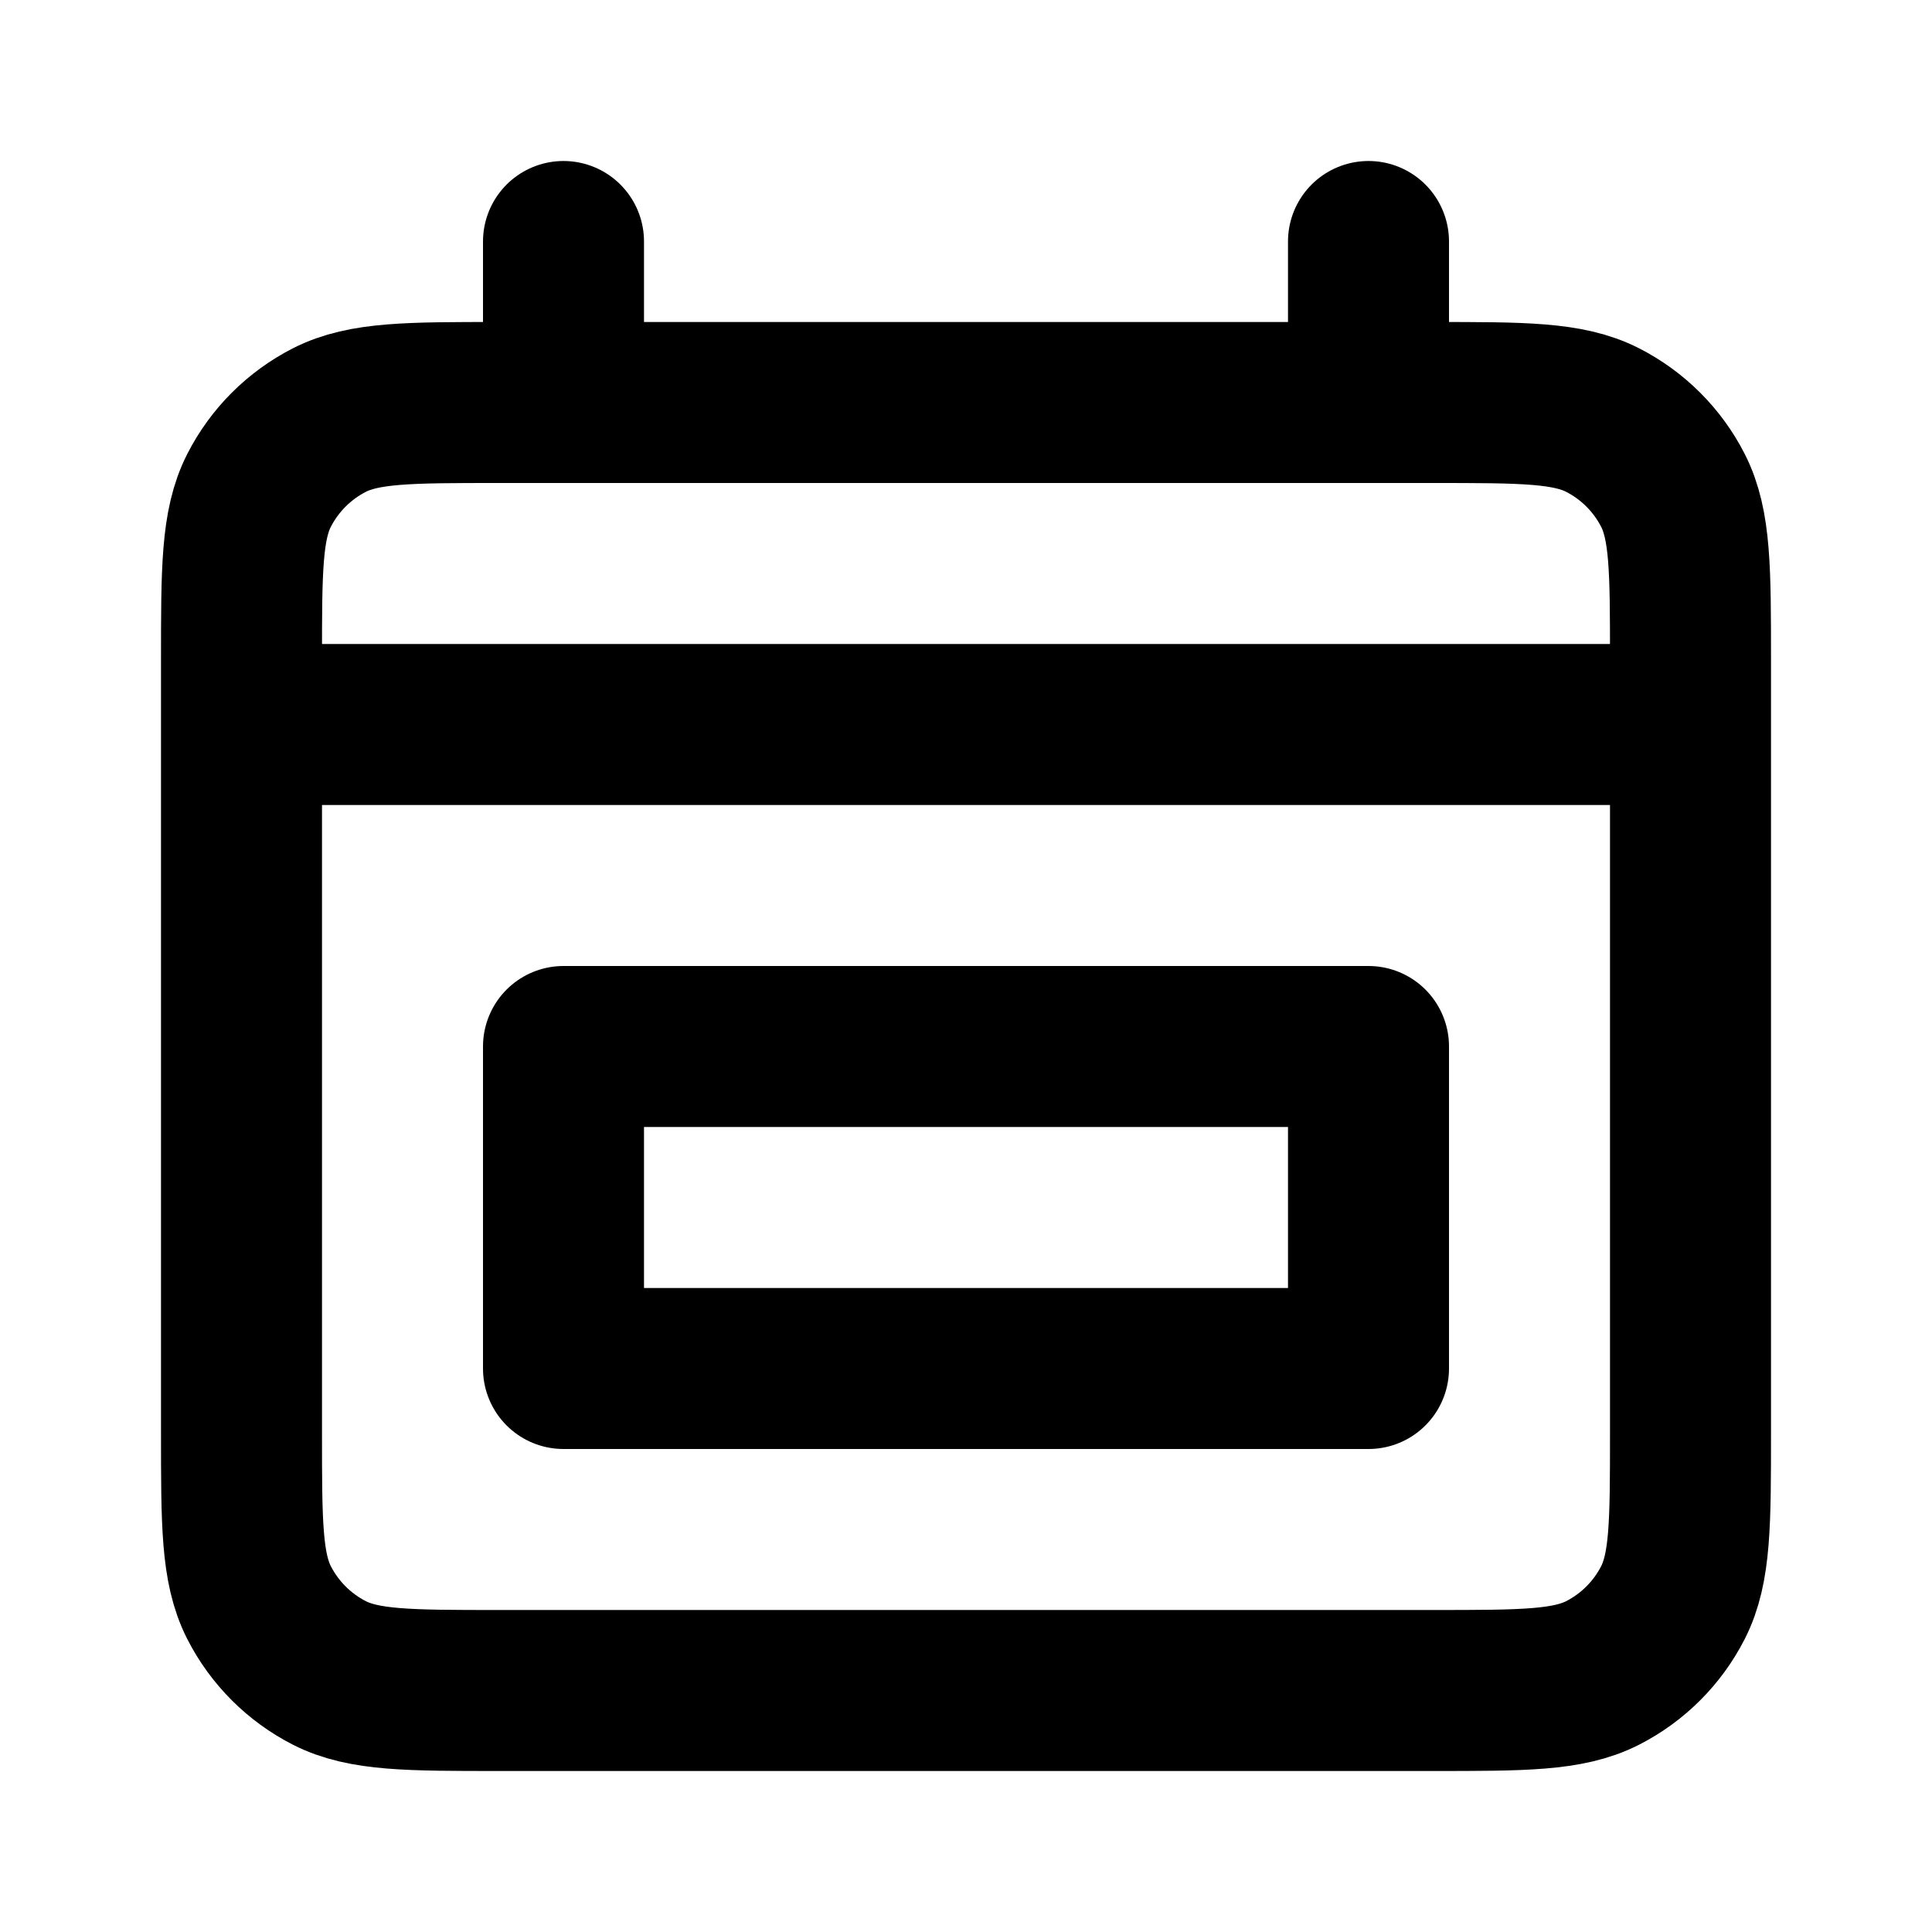
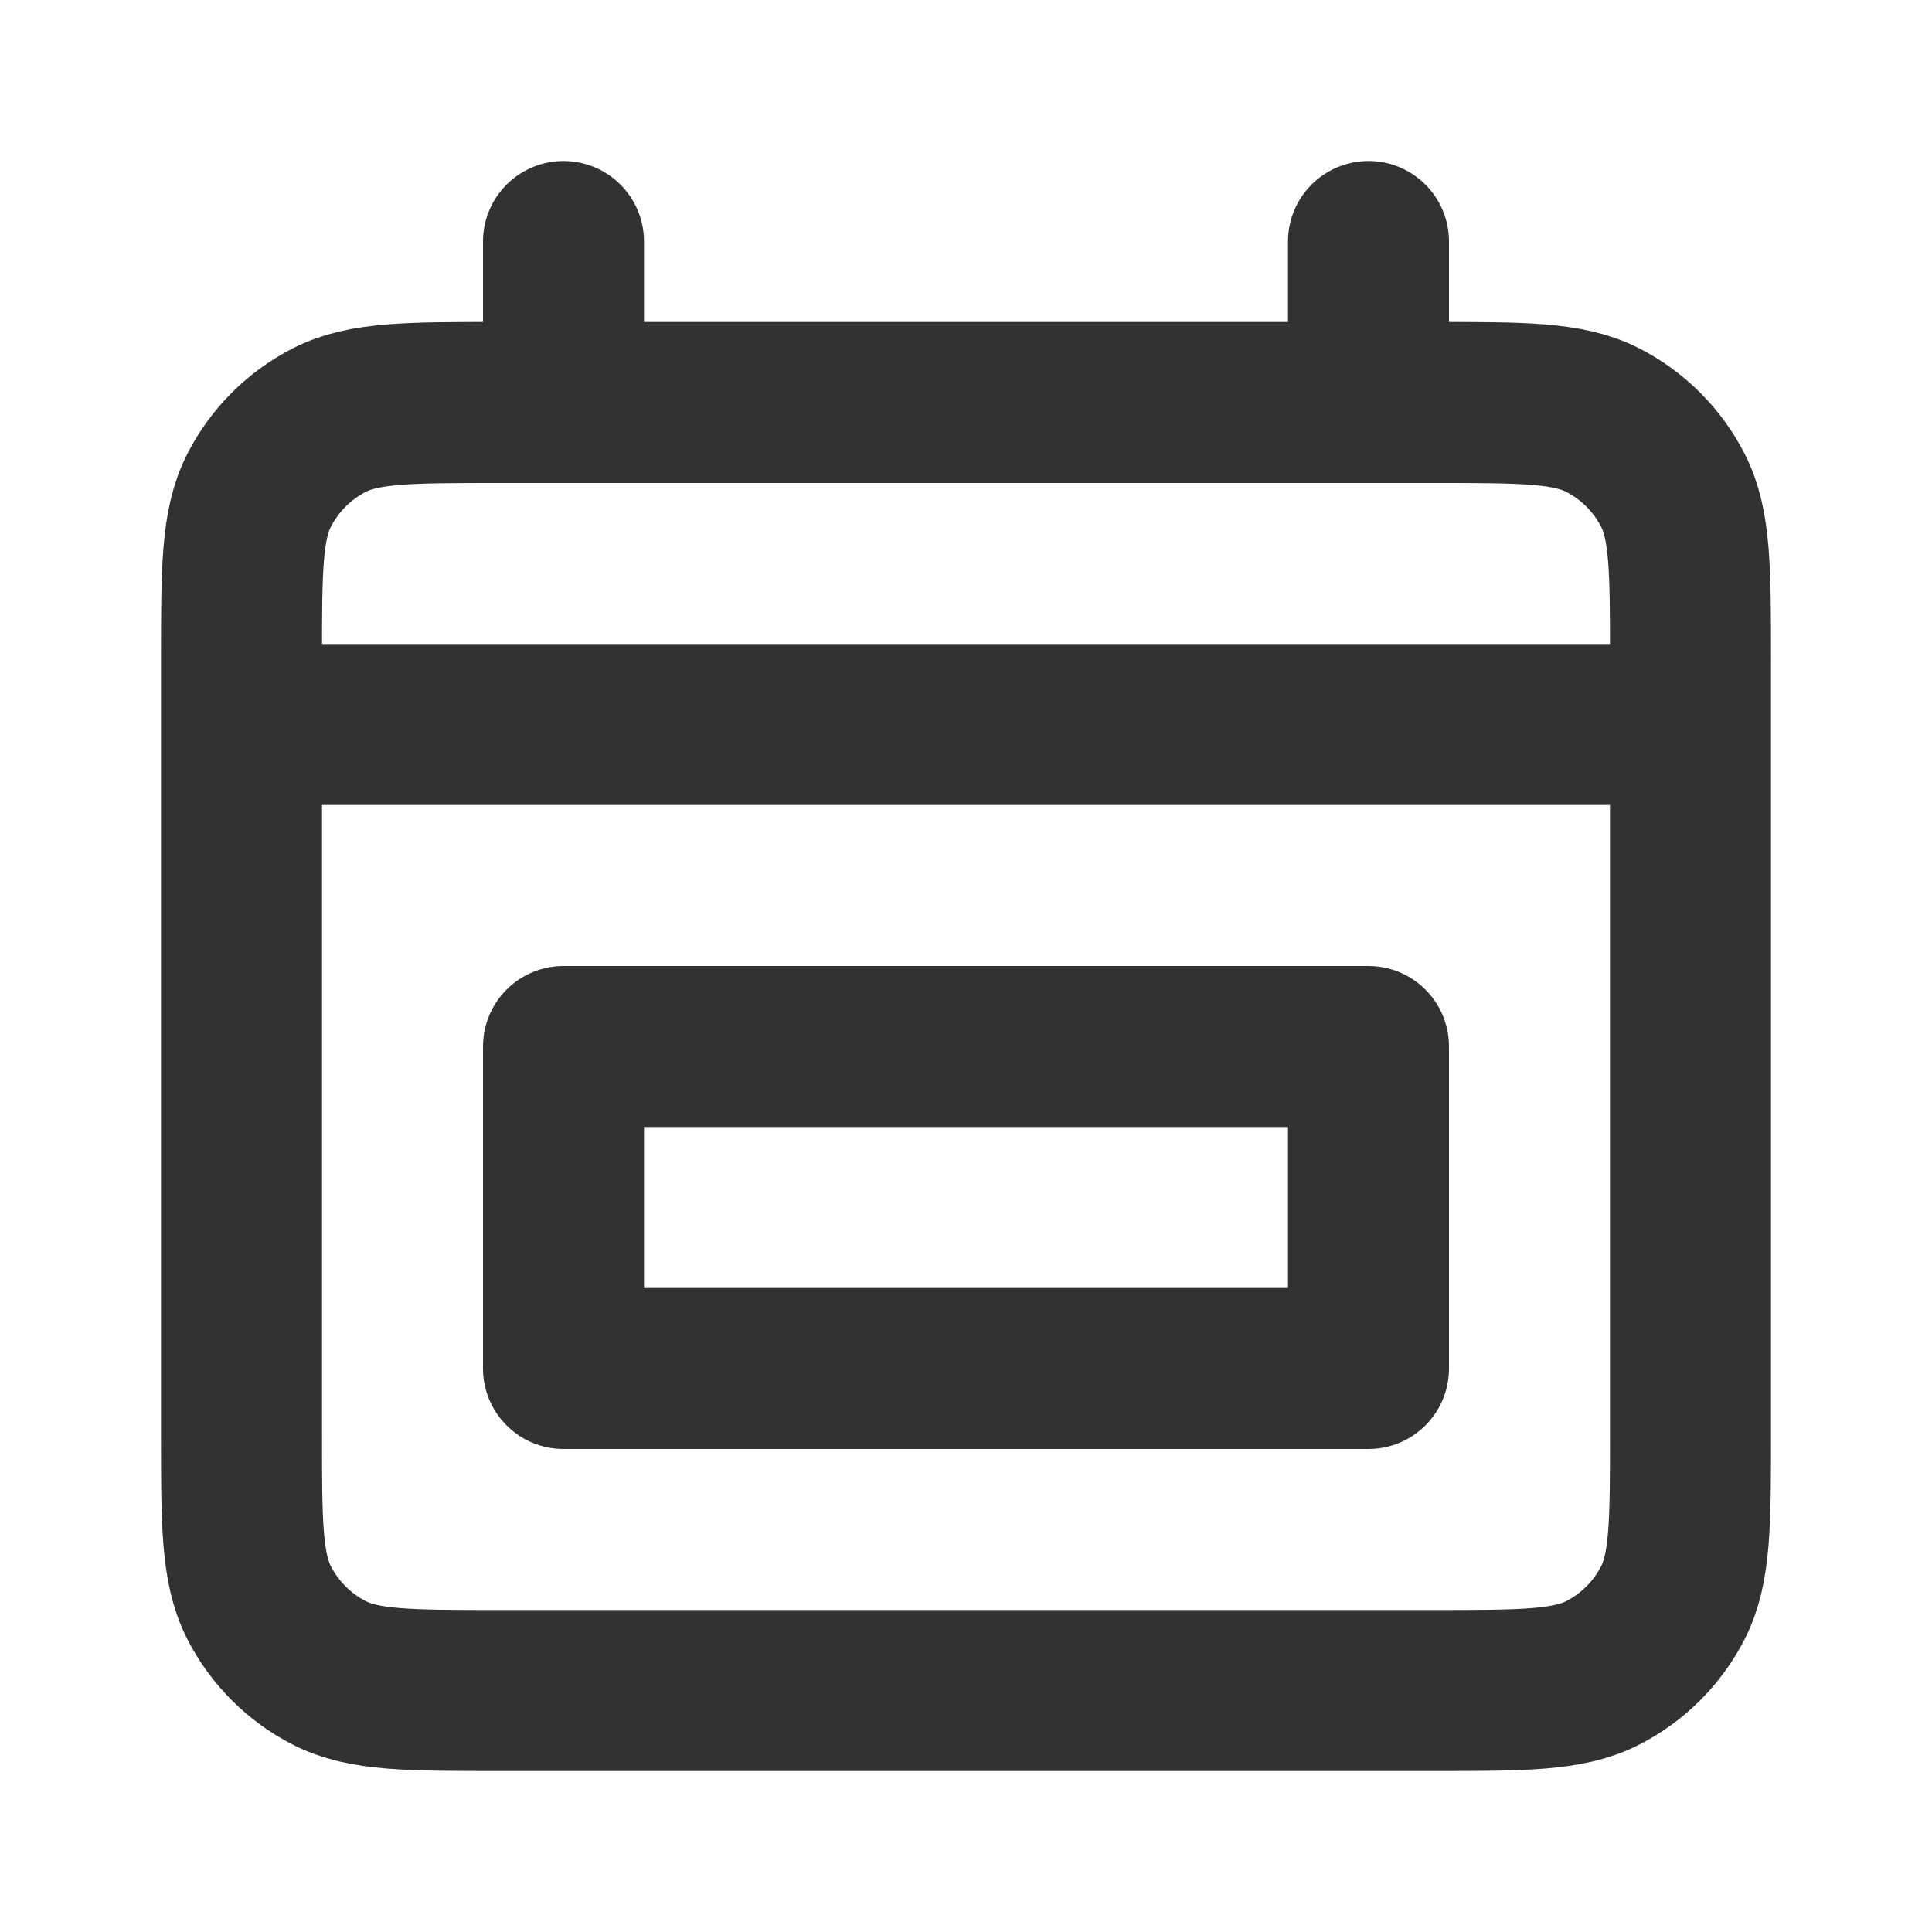
<svg xmlns="http://www.w3.org/2000/svg" width="800px" height="800px" viewBox="0 0 24 24" fill="none">
-   <path d="M3 9H21M7 3V5M17 3V5M7 13H17V17H7V13ZM6.2 21H17.8C18.92 21 19.48 21 19.908 20.782C20.284 20.59 20.59 20.284 20.782 19.908C21 19.48 21 18.92 21 17.8V8.2C21 7.08 21 6.52 20.782 6.092C20.59 5.716 20.284 5.41 19.908 5.218C19.48 5 18.92 5 17.8 5H6.2C5.08 5 4.52 5 4.092 5.218C3.716 5.41 3.41 5.716 3.218 6.092C3 6.52 3 7.08 3 8.2V17.8C3 18.92 3 19.48 3.218 19.908C3.41 20.284 3.716 20.59 4.092 20.782C4.52 21 5.08 21 6.2 21Z" stroke="#000000" stroke-width="2" stroke-linecap="round" stroke-linejoin="round" />
+   <path d="M3 9H21M7 3V5M17 3V5M7 13H17V17H7V13ZM6.2 21H17.8C18.92 21 19.48 21 19.908 20.782C20.284 20.59 20.59 20.284 20.782 19.908C21 19.48 21 18.92 21 17.8V8.2C21 7.08 21 6.52 20.782 6.092C20.59 5.716 20.284 5.41 19.908 5.218C19.48 5 18.92 5 17.8 5H6.2C5.08 5 4.52 5 4.092 5.218C3.716 5.41 3.41 5.716 3.218 6.092C3 6.52 3 7.08 3 8.2V17.8C3 18.92 3 19.48 3.218 19.908C3.41 20.284 3.716 20.59 4.092 20.782C4.52 21 5.08 21 6.2 21Z" stroke="#323232" stroke-width="2" stroke-linecap="round" stroke-linejoin="round" />
</svg>
